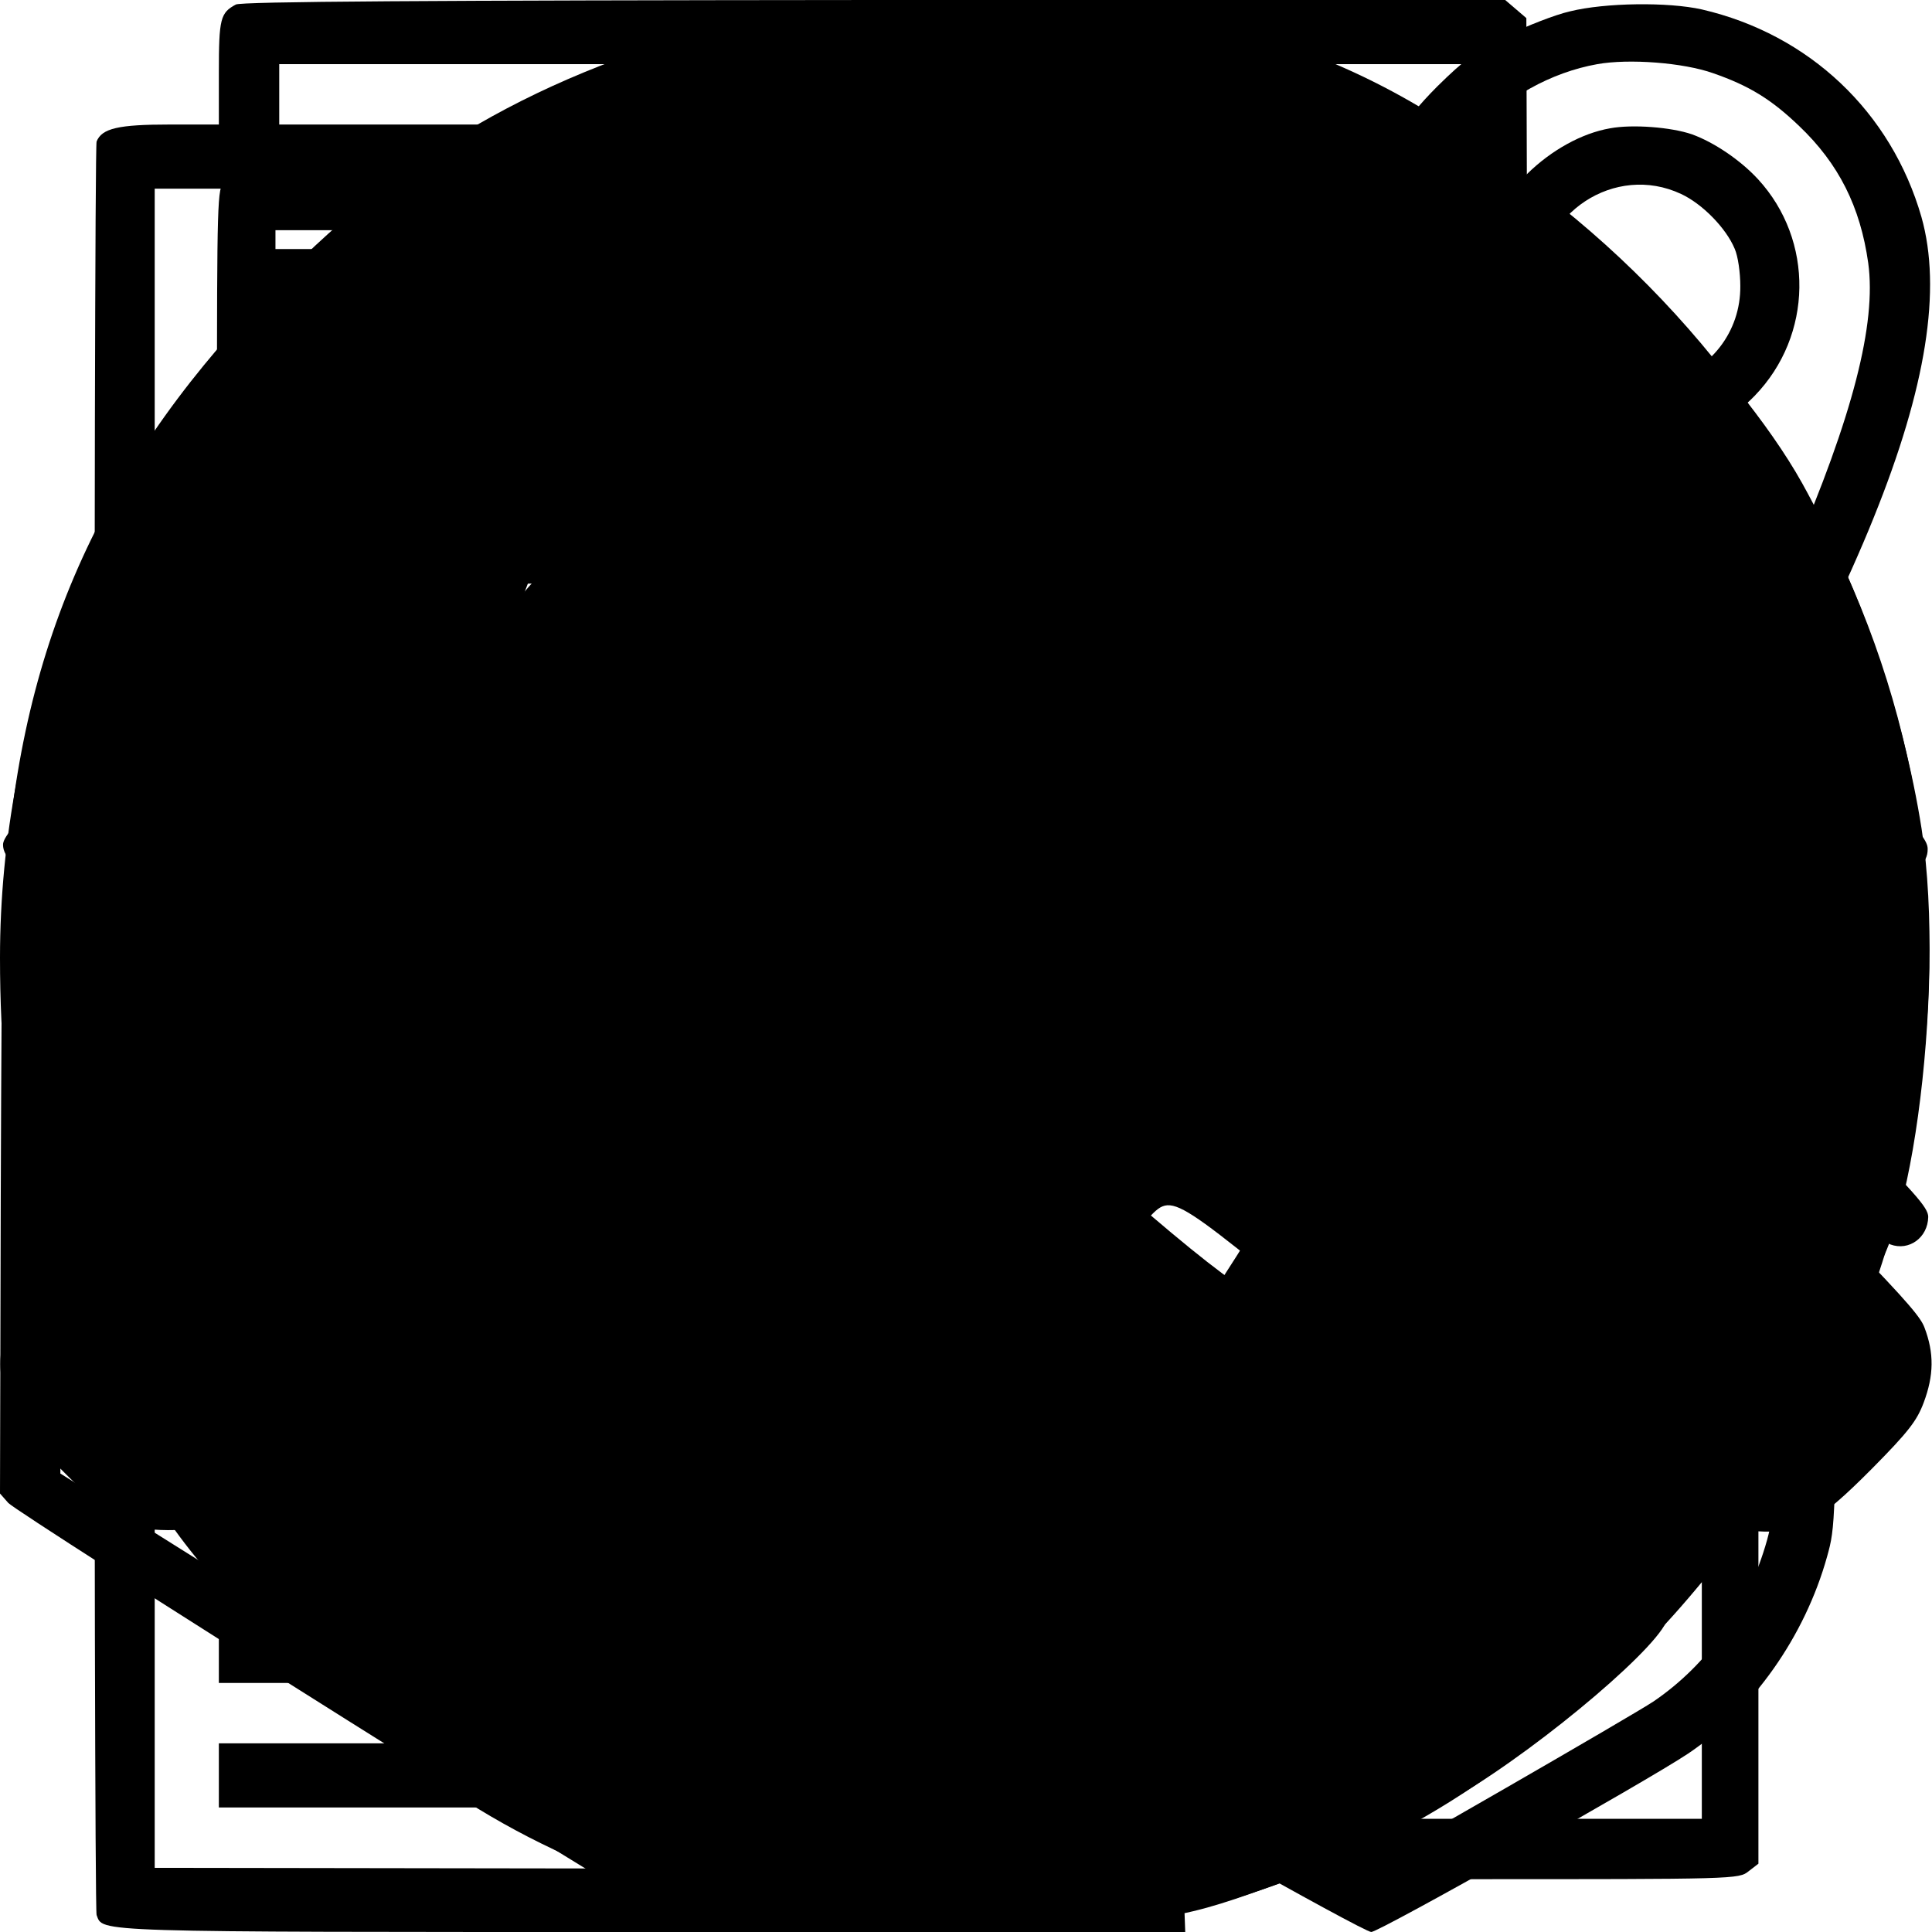
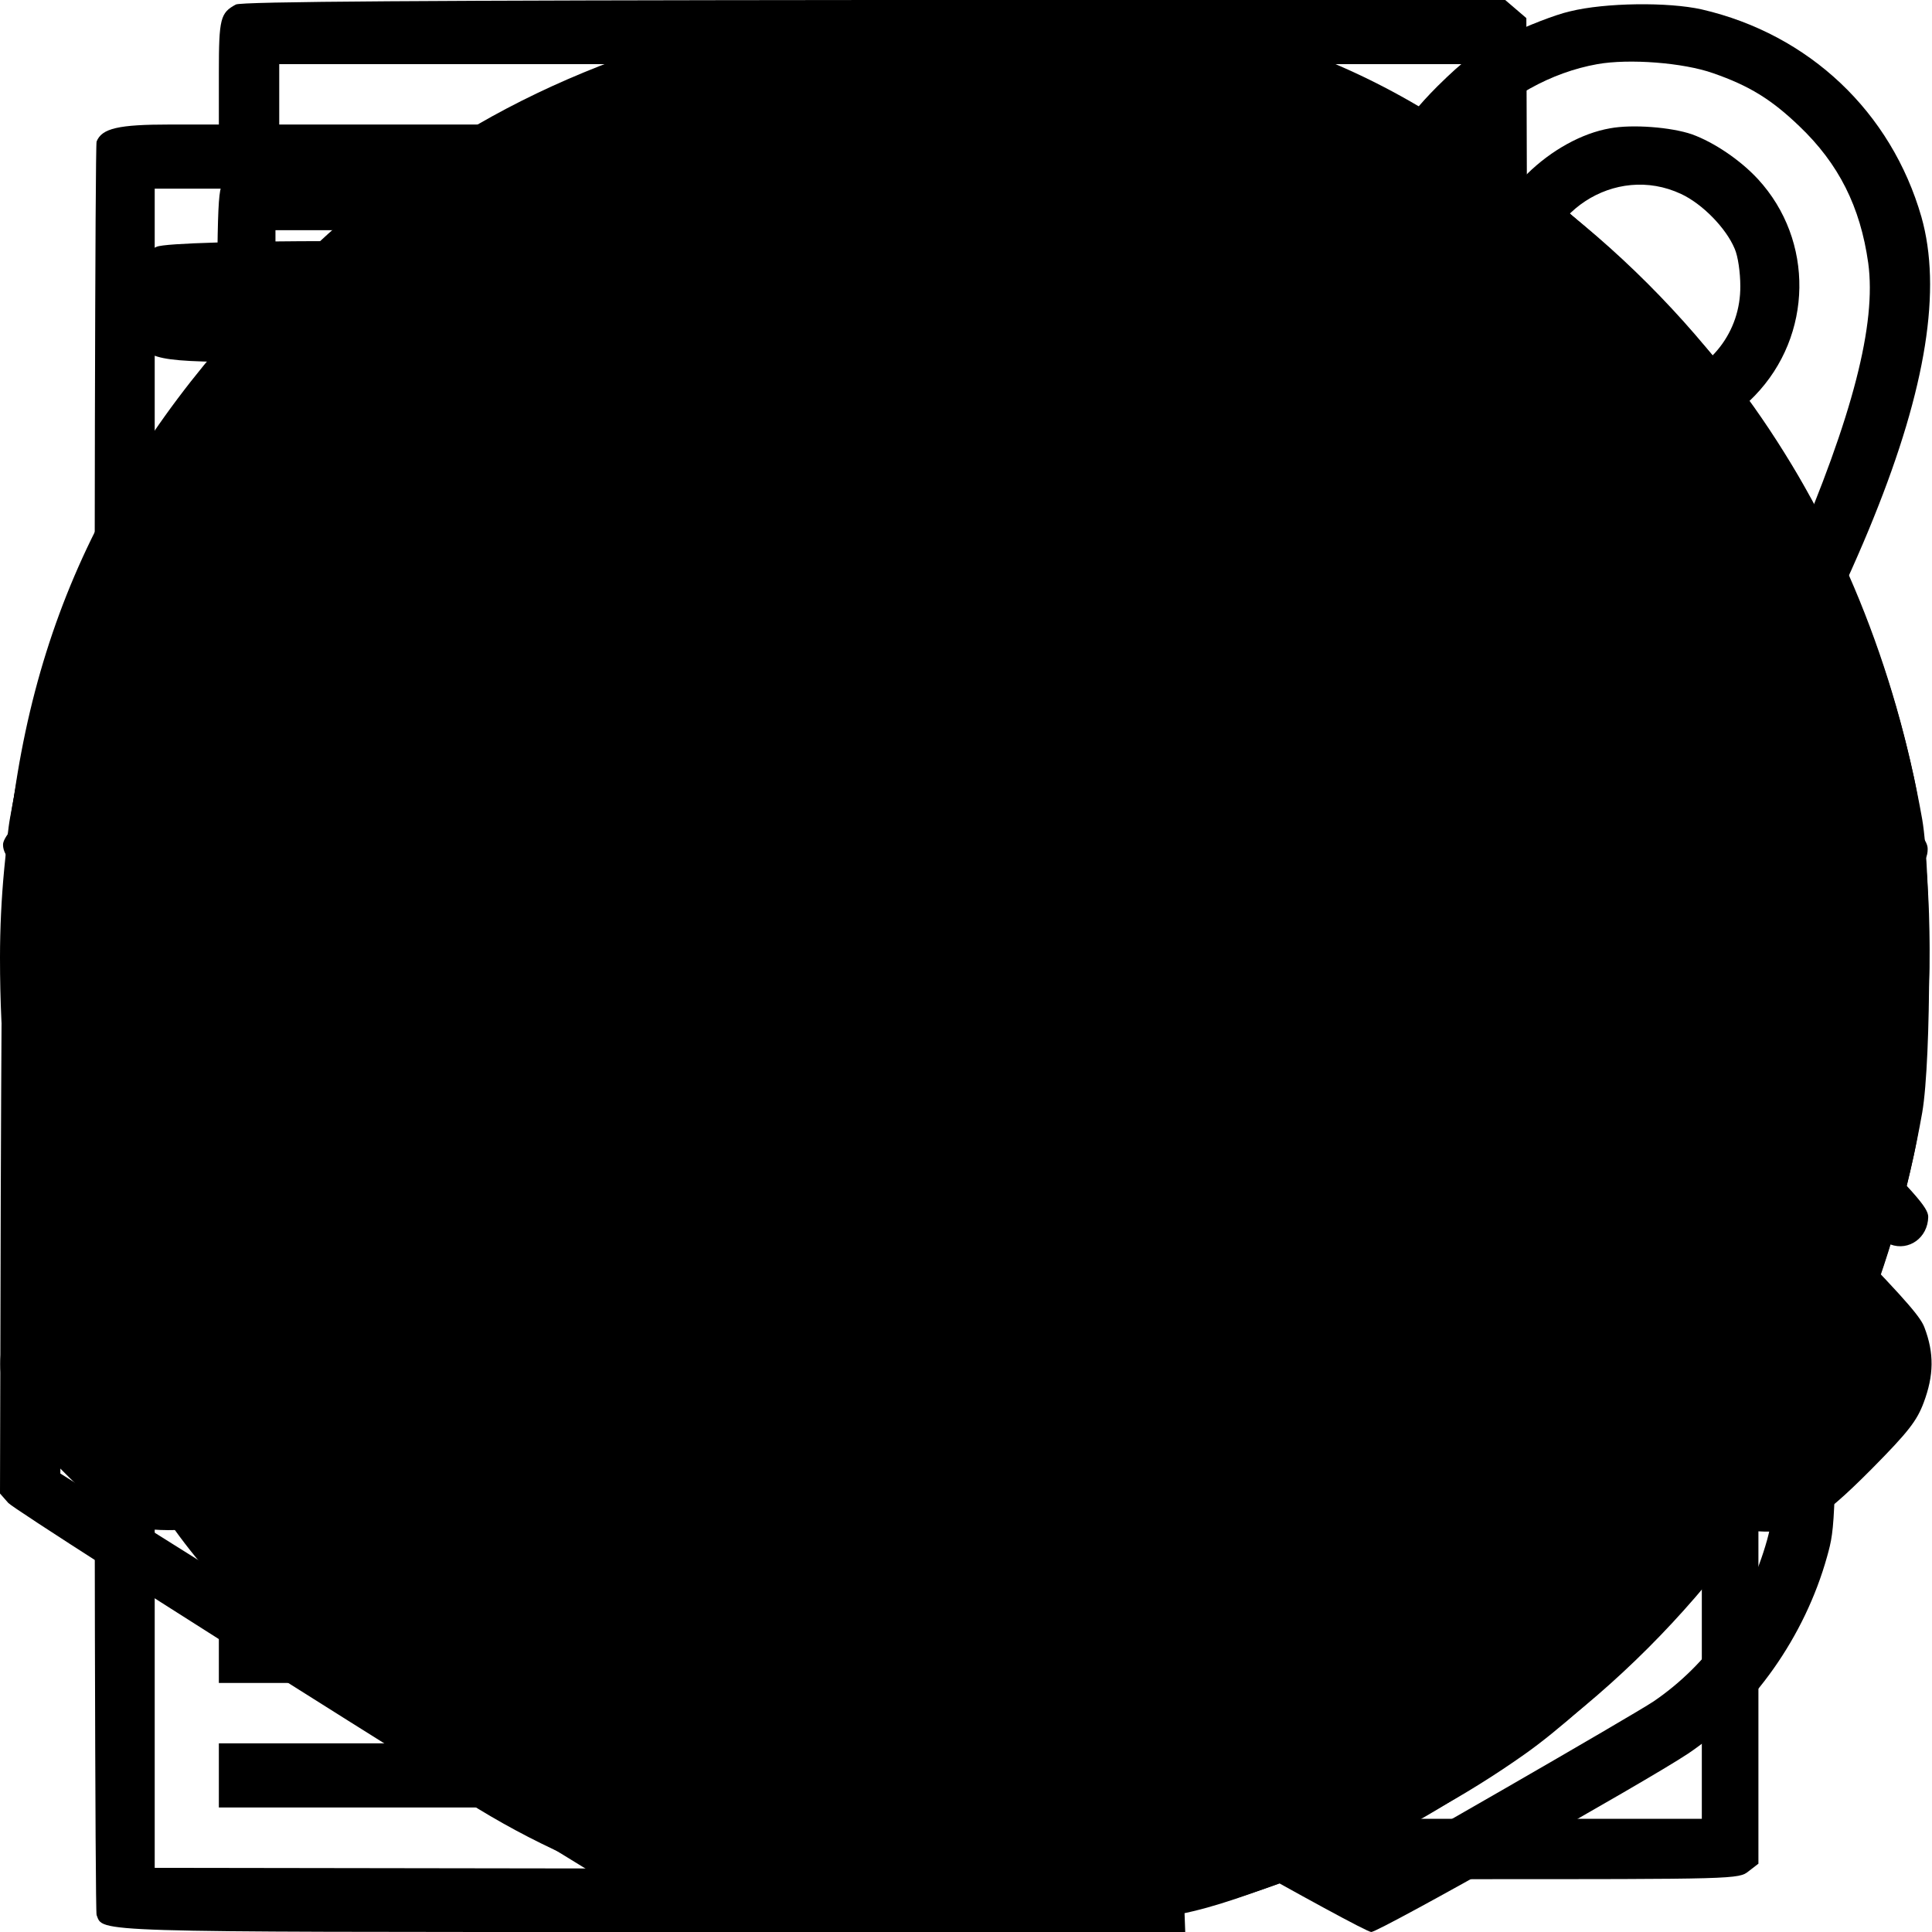
<svg xmlns="http://www.w3.org/2000/svg">
  <style>:root svg:not(:target){display:none}</style>
  <svg viewBox="0 0 512 512" preserveAspectRatio="xMidYMid meet" id="arrow">
    <g transform="translate(0,512) scale(0.1,-0.1)" fill="#000000" stroke="none">
      <path d="M2440 4034 c-48 -22 -209 -179 -1226 -1197 -1123 -1123 -1173 -1174 -1193 -1230 -27 -73 -27 -131 1 -204 17 -48 40 -77 137 -174 143 -144 177 -163 286 -164 58 0 91 5 120 19 27 13 355 333 1018 995 l977 976 978 -977 c537 -537 993 -984 1012 -994 19 -9 67 -19 106 -22 110 -7 160 20 305 166 97 98 119 127 137 175 27 72 28 131 2 199 -18 49 -117 151 -1202 1235 -924 923 -1193 1187 -1228 1202 -66 30 -159 28 -230 -5z" />
    </g>
  </svg>
  <svg viewBox="0 0 168 168" preserveAspectRatio="xMidYMid meet" id="call">
    <g transform="translate(0,168) scale(0.1,-0.1)" fill="#000000" stroke="none">
      <path d="M702 1669 c-84 -14 -200 -56 -282 -102 -102 -57 -250 -205 -307 -307 -149 -267 -149 -573 0 -840 57 -102 205 -250 307 -307 269 -151 589 -149 849 6 74 44 181 135 181 155 0 6 -25 36 -55 66 -52 52 -54 55 -37 73 12 13 16 34 15 65 -2 45 -5 50 -116 159 -104 103 -117 113 -151 113 -30 0 -46 -8 -85 -45 -76 -71 -83 -68 -234 83 -150 150 -152 158 -82 233 37 39 45 55 45 85 0 34 -10 47 -114 152 -112 113 -114 115 -161 116 -45 1 -49 -1 -104 -60 -67 -71 -76 -102 -56 -196 45 -214 265 -506 495 -658 157 -104 275 -151 377 -152 43 -1 60 5 89 27 l36 28 45 -46 46 -45 -34 -31 c-56 -52 -172 -120 -255 -150 -353 -129 -738 0 -945 317 -88 134 -124 258 -124 432 0 225 76 411 230 565 154 154 340 230 565 230 174 0 298 -36 432 -124 272 -178 415 -506 353 -811 -30 -150 -30 -142 -9 -138 43 8 77 254 55 397 -16 102 -54 211 -104 301 -57 102 -205 250 -307 307 -171 96 -373 133 -558 102z m-94 -432 c51 -51 95 -102 98 -114 7 -27 -4 -63 -19 -63 -7 0 -68 56 -136 124 -109 109 -123 127 -111 141 26 31 69 9 168 -88z m29 -235 c-10 -11 -17 -35 -17 -58 0 -38 7 -47 143 -182 135 -133 146 -142 182 -142 22 0 46 7 57 17 18 16 24 11 148 -112 l130 -130 -25 -24 c-71 -71 -321 27 -543 213 -185 154 -361 441 -365 592 -1 44 3 58 23 79 l24 26 130 -130 c124 -125 129 -131 113 -149z m593 -388 c104 -101 126 -142 95 -173 -14 -14 -29 -2 -145 114 -116 116 -128 131 -113 143 38 27 63 15 163 -84z" />
+     </g>
+   </svg>
+   <svg viewBox="0 0 512 512" preserveAspectRatio="xMidYMid meet" id="cart">
+     <g transform="translate(0,512) scale(0.1,-0.1)" fill="#000000" stroke="none">
+       <path d="M415 4466 c-94 -41 -124 -168 -58 -247 49 -58 58 -59 446 -59 l355 0 9 -37 c6 -21 144 -542 309 -1157 320 -1201 307 -1162 381 -1192 48 -21 2318 -21 2366 0 73 30 66 9 331 982 194 713 247 917 243 948 -6 43 -29 79 -71 110 -27 21 -29 21 -1446 21 -1417 0 -1419 0 -1446 -21 -53 -39 -69 -71 -69 -134 0 -63 16 -95 69 -134 27 -21 32 -21 1312 -24 1216 -2 1285 -3 1280 -20 -10 -34 -386 -1413 -386 -1418 0 -2 -449 -4 -999 -4 l-999 0 -9 38 c-6 20 -144 541 -309 1156 -320 1201 -307 1162 -381 1192 -47 20 -883 20 -928 0z" />
+       <path d="M2121 1584 c-253 -68 -410 -331 -346 -579 67 -256 329 -415 580 -350 256 67 415 329 350 578 -67 259 -333 419 -584 351z m182 -318 c103 -43 128 -177 48 -257 -65 -65 -157 -65 -222 0 -124 123 13 325 174 257z" />
+       <path d="M3721 1584 c-253 -68 -410 -331 -346 -579 67 -256 329 -415 580 -350 256 67 415 329 350 578 -67 259 -333 419 -584 351z m182 -318 c103 -43 128 -177 48 -257 -65 -65 -157 -65 -222 0 -124 123 13 325 174 257z" />
    </g>
  </svg>
  <svg viewBox="0 0 512 512" preserveAspectRatio="xMidYMid meet" id="docs">
    <g transform="translate(0,512) scale(0.1,-0.1)" fill="#000000" stroke="none">
      <path d="M625 5108 c-41 -22 -45 -37 -45 -180 l0 -138 -130 0 c-136 0 -180 -10 -194 -45 -8 -22 -8 -4678 0 -4700 18 -46 -30 -45 1474 -45 l1411 0 -3 82 -3 83 -1362 3 -1363 2 0 2225 0 2225 1240 0 1240 0 0 -299 0 -300 24 -28 24 -28 306 -3 306 -3 0 -330 0 -330 83 3 82 3 0 388 0 387 -355 355 -356 355 -1132 0 -1132 0 0 80 0 80 1570 0 1570 0 0 -905 0 -905 85 0 85 0 -2 966 -3 966 -28 24 -28 24 -1672 0 c-1191 -1 -1678 -4 -1692 -12z m2625 -793 l185 -185 -188 0 -187 0 0 185 c0 102 1 185 3 185 1 0 85 -83 187 -185z" />
      <path d="M660 4375 l0 -86 83 3 82 3 3 83 3 82 -86 0 -85 0 0 -85z" />
      <path d="M990 4375 l0 -86 83 3 82 3 3 83 3 82 -86 0 -85 0 0 -85z" />
      <path d="M1320 4375 l0 -86 83 3 82 3 3 83 3 82 -86 0 -85 0 0 -85z" />
      <path d="M1650 4375 l0 -85 538 2 537 3 0 80 0 80 -537 3 -538 2 0 -85z" />
      <path d="M580 3715 l0 -85 1073 2 1072 3 0 80 0 80 -1072 3 -1073 2 0 -85z" />
      <path d="M580 3385 l0 -85 1073 2 1072 3 0 80 0 80 -1072 3 -1073 2 0 -85z" />
      <path d="M580 3055 l0 -85 1073 2 1072 3 0 80 0 80 -1072 3 -1073 2 0 -85z" />
      <path d="M3615 3132 c-11 -2 -66 -50 -122 -107 -191 -193 -409 -311 -666 -360 -45 -9 -150 -18 -234 -22 -144 -6 -154 -7 -175 -30 l-23 -25 0 -731 c0 -772 0 -769 47 -917 58 -182 191 -357 353 -467 108 -73 818 -473 839 -473 21 0 731 400 840 473 171 115 309 310 368 522 22 79 23 87 26 838 l3 757 -24 23 c-21 22 -34 24 -176 30 -380 17 -641 127 -888 375 -103 103 -131 122 -168 114z m190 -358 c228 -180 544 -293 823 -294 l83 0 -3 -682 c-4 -662 -5 -685 -25 -759 -50 -179 -157 -330 -301 -428 -52 -35 -739 -431 -748 -431 -15 0 -736 420 -785 458 -82 61 -161 159 -210 257 -76 156 -73 119 -77 893 l-3 692 81 0 c223 0 503 84 702 210 89 57 202 146 258 204 l34 36 61 -58 c33 -32 83 -76 110 -98z" />
      <path d="M3451 2375 c-135 -30 -219 -66 -326 -138 -171 -116 -299 -291 -362 -494 -24 -80 -27 -103 -27 -253 -1 -143 2 -175 22 -243 88 -306 319 -539 627 -633 81 -25 106 -27 245 -28 132 -1 166 3 233 22 324 93 556 325 649 649 19 67 23 101 22 233 -1 139 -3 164 -28 245 -93 305 -326 538 -628 626 -96 28 -331 36 -427 14z m327 -161 c178 -37 320 -124 435 -267 105 -131 158 -283 159 -457 1 -133 -19 -217 -79 -340 -40 -80 -61 -109 -137 -186 -77 -76 -106 -97 -186 -137 -123 -60 -207 -80 -340 -79 -496 2 -847 473 -708 948 108 365 486 595 856 518z" />
      <path d="M3791 1888 c-5 -18 -51 -170 -101 -338 -51 -168 -94 -307 -96 -309 -3 -3 -37 27 -77 67 l-73 72 -57 -58 -57 -58 138 -137 c216 -214 201 -227 362 313 67 223 123 412 126 421 3 12 -12 21 -70 37 -41 12 -77 22 -79 22 -3 0 -10 -15 -16 -32z" />
      <path d="M580 2725 l0 -85 825 0 825 0 0 85 0 85 -825 0 -825 0 0 -85z" />
      <path d="M580 2395 l0 -85 825 0 825 0 0 85 0 85 -825 0 -825 0 0 -85z" />
      <path d="M580 2065 l0 -85 825 0 825 0 0 85 0 85 -825 0 -825 0 0 -85z" />
      <path d="M580 1075 l0 -85 825 0 825 0 0 85 0 85 -825 0 -825 0 0 -85z" />
      <path d="M580 745 l0 -85 825 0 825 0 0 85 0 85 -825 0 -825 0 0 -85z" />
      <path d="M580 415 l0 -85 825 0 825 0 0 85 0 85 -825 0 -825 0 0 -85z" />
    </g>
  </svg>
  <svg viewBox="0 0 446 446" preserveAspectRatio="xMidYMid meet" id="handshake">
    <g transform="translate(0,446) scale(0.1,-0.1)" fill="#000000" stroke="none">
      <path d="M791 3326 c-711 -711 -784 -787 -784 -816 0 -28 25 -57 219 -251 183 -183 225 -219 248 -219 23 0 49 20 125 95 l97 94 33 -57 c19 -31 77 -122 130 -202 53 -80 97 -149 99 -153 2 -4 -28 -41 -67 -82 -57 -60 -73 -85 -87 -131 -49 -171 62 -340 237 -361 47 -6 49 -7 49 -38 0 -123 115 -243 250 -261 l47 -6 6 -55 c13 -122 113 -218 248 -237 45 -7 46 -7 47 -47 4 -88 68 -180 154 -223 41 -21 66 -26 122 -26 88 0 138 22 209 89 l53 51 34 -35 c37 -39 110 -73 173 -81 57 -8 140 16 195 56 33 24 90 102 105 143 1 4 23 -1 47 -12 31 -14 66 -21 116 -21 121 0 207 59 255 176 l22 52 36 -10 c80 -22 203 15 262 79 62 66 93 177 71 256 -9 33 -8 39 6 43 137 42 216 142 216 273 0 94 -27 146 -126 247 l-81 84 63 122 c35 68 90 167 123 221 l60 98 77 -76 c59 -57 84 -75 106 -75 23 0 66 38 246 218 201 200 218 220 218 252 0 33 -46 81 -787 822 -747 747 -790 788 -823 788 -33 0 -52 -16 -253 -218 -181 -182 -217 -223 -217 -246 0 -23 21 -50 102 -133 89 -90 100 -105 88 -117 -8 -8 -105 -84 -214 -169 l-200 -154 -122 81 c-68 45 -151 98 -185 119 l-62 38 151 153 c126 126 152 157 152 181 0 25 -34 64 -218 247 -200 200 -220 218 -252 218 -33 0 -82 -47 -819 -784z m972 466 l147 -147 -718 -718 -717 -717 -150 150 -150 150 715 715 c393 393 717 715 720 715 3 0 72 -66 153 -148z m1802 -572 l720 -720 -150 -150 -150 -150 -722 722 -723 723 147 147 c81 82 150 148 153 148 3 0 329 -324 725 -720z m-372 -428 l509 -509 -64 -104 c-36 -57 -91 -155 -123 -217 l-59 -113 -360 358 c-504 501 -500 496 -533 496 -17 0 -148 -63 -327 -157 -326 -172 -358 -186 -421 -186 -36 0 -48 5 -69 30 -44 53 -51 117 -19 174 10 19 933 735 948 735 6 1 239 -228 518 -507z m-1339 305 c61 -38 125 -79 143 -91 l33 -23 -185 -142 c-101 -78 -196 -154 -210 -169 -71 -76 -88 -195 -43 -294 56 -121 125 -164 253 -156 84 6 117 20 514 229 l193 102 528 -530 c471 -473 530 -535 540 -574 22 -82 -32 -165 -117 -176 -27 -3 -51 0 -74 12 -19 10 -194 179 -389 377 -320 323 -358 359 -387 358 -35 0 -73 -38 -73 -73 0 -14 132 -154 404 -427 428 -429 436 -439 422 -515 -14 -73 -89 -124 -164 -110 -32 6 -92 61 -447 416 -437 435 -434 433 -486 391 -15 -13 -22 -30 -22 -51 0 -29 35 -68 360 -394 199 -199 366 -372 372 -384 38 -76 -16 -180 -103 -195 -71 -14 -83 -4 -471 382 -390 387 -390 387 -497 405 -31 5 -38 10 -38 29 0 50 -31 125 -71 170 -50 57 -104 86 -174 93 l-52 6 -6 54 c-14 133 -139 243 -277 243 -76 0 -136 -27 -204 -91 l-63 -58 -80 122 c-44 67 -104 162 -133 210 l-54 88 439 439 439 439 36 -22 c19 -11 84 -52 144 -90z m-447 -1197 c46 -28 66 -72 60 -133 -4 -48 -7 -52 -163 -208 -166 -167 -196 -186 -260 -175 -42 8 -100 64 -109 105 -14 66 0 89 164 254 86 88 165 163 176 167 36 15 99 11 132 -10z m298 -300 c36 -22 65 -73 65 -114 0 -53 -31 -94 -181 -243 -126 -124 -161 -153 -191 -158 -110 -21 -198 86 -157 192 12 31 267 295 314 324 40 25 109 25 150 -1z m309 -310 c47 -41 62 -90 46 -143 -9 -32 -44 -73 -148 -180 -75 -76 -152 -148 -171 -159 -41 -26 -111 -27 -147 -3 -57 37 -81 124 -50 183 16 30 290 304 321 321 11 5 41 11 67 11 39 0 54 -6 82 -30z m253 -271 c70 -26 112 -102 93 -169 -14 -51 -313 -348 -361 -359 -75 -16 -150 28 -169 99 -18 67 -2 93 162 258 178 180 207 197 275 171z m265 -236 c65 -69 81 -124 54 -187 -39 -93 -158 -112 -231 -36 l-28 29 70 75 c39 40 77 90 84 110 7 20 16 36 19 36 4 0 18 -12 32 -27z" />
    </g>
  </svg>
  <svg viewBox="0 0 140 140" preserveAspectRatio="xMidYMid meet" id="location">
    <g transform="translate(0,140) scale(0.1,-0.1)" fill="#000000" stroke="none">
      <path d="M522 1381 c-142 -39 -242 -99 -340 -206 -116 -127 -182 -297 -182 -469 0 -125 21 -214 76 -326 39 -80 61 -109 133 -180 94 -93 175 -143 295 -179 101 -31 287 -30 390 3 118 37 201 89 296 185 132 132 196 276 207 461 17 307 -180 593 -484 702 -87 31 -292 35 -391 9z m263 -186 c151 -39 255 -170 257 -321 1 -139 -75 -298 -271 -566 -31 -43 -61 -77 -66 -78 -25 0 -227 297 -280 413 -73 158 -81 253 -32 359 46 102 131 169 247 194 74 16 77 16 145 -1z" />
      <path d="M607 1029 c-20 -11 -49 -38 -65 -61 -22 -34 -27 -53 -27 -104 0 -53 5 -69 30 -106 97 -139 301 -104 344 58 23 86 -22 180 -106 223 -35 18 -133 13 -176 -10z" />
    </g>
  </svg>
  <svg viewBox="0 0 140 140" preserveAspectRatio="xMidYMid meet" id="mail">
    <g transform="translate(0,140) scale(0.1,-0.1)" fill="#000000" stroke="none">
      <path d="M559 1386 c-148 -31 -269 -98 -368 -202 -123 -128 -180 -263 -188 -439 -6 -142 12 -230 73 -354 38 -77 62 -109 128 -175 90 -90 160 -136 265 -172 260 -91 533 -25 733 176 135 137 195 302 186 513 -6 131 -33 219 -104 333 -51 83 -167 197 -245 241 -138 79 -329 110 -480 79z m571 -418 c0 -15 -54 -50 -165 -107 -44 -23 -116 -61 -160 -86 -44 -25 -93 -45 -108 -45 -16 0 -75 26 -135 59 -59 32 -141 75 -182 96 -103 51 -136 75 -118 86 7 5 205 9 441 9 335 0 427 -3 427 -12z m-737 -125 c295 -159 289 -157 333 -143 36 12 186 93 356 191 36 22 69 39 72 39 3 0 6 -109 6 -243 0 -203 -3 -246 -16 -265 l-15 -22 -439 0 c-385 0 -440 2 -454 16 -14 13 -16 51 -16 265 0 137 2 249 5 249 3 0 79 -39 168 -87z" />
    </g>
  </svg>
+   <svg viewBox="0 0 356 356" preserveAspectRatio="xMidYMid meet" id="mobile-tel">
+     <g transform="translate(0,356) scale(0.1,-0.1)" fill="#000000" stroke="none">
+       <path d="M1610 3554 c-14 -2 -59 -9 -100 -15 -254 -36 -539 -151 -760 -307 -122 -86 -336 -300 -422 -422 -155 -219 -260 -477 -310 -760 -17 -99 -17 -441 0 -540 50 -283 155 -541 310 -760 86 -122 300 -336 422 -422 219 -155 477 -260 760 -310 99 -17 441 -17 540 0 283 50 541 155 760 310 122 86 336 300 422 422 155 219 260 477 310 760 17 99 17 441 0 540 -50 283 -155 541 -310 760 -86 122 -300 336 -422 422 -214 151 -461 254 -731 304 -80 15 -413 28 -469 18z m-170 -439 c51 -26 60 -58 60 -215 l0 -140 446 0 c402 0 449 -2 475 -17 62 -37 59 23 59 -1151 l0 -1069 -23 -34 c-12 -18 -34 -39 -47 -46 -36 -18 -1224 -18 -1260 0 -13 7 -35 28 -47 46 l-23 34 0 1069 c0 970 2 1073 16 1104 21 43 59 64 119 64 l45 0 0 130 c0 150 11 189 62 220 39 24 78 25 118 5z" />
+       <path d="M1367 3039 c-15 -9 -17 -28 -17 -144 l0 -135 35 0 35 0 0 135 c0 118 -2 135 -18 144 -11 6 -24 6 -35 0z" />
+       <path d="M1177 2673 c-4 -3 -7 -487 -7 -1074 0 -1046 0 -1069 19 -1079 31 -16 1162 -14 1184 3 16 11 17 85 15 1082 l-3 1070 -601 3 c-330 1 -604 -1 -607 -5z m1060 -165 l23 -21 0 -423 0 -423 -26 -20 c-26 -21 -37 -21 -454 -21 -417 0 -428 0 -454 21 l-26 20 0 422 c0 418 0 421 22 444 l21 23 436 0 c433 0 435 0 458 -22z m-709 -1110 c7 -7 12 -39 12 -73 0 -34 -5 -66 -12 -73 -16 -16 -130 -16 -146 0 -7 7 -12 39 -12 73 0 34 5 66 12 73 16 16 130 16 146 0z m327 -73 l0 -80 -75 0 -75 0 -3 69 c-4 98 -5 97 80 94 l73 -3 0 -80z m323 73 c7 -7 12 -39 12 -73 0 -34 -5 -66 -12 -73 -16 -16 -130 -16 -146 0 -7 7 -12 39 -12 73 0 34 5 66 12 73 16 16 130 16 146 0z m-650 -290 c7 -7 12 -39 12 -73 0 -34 -5 -66 -12 -73 -16 -16 -130 -16 -146 0 -16 16 -16 130 0 146 7 7 39 12 73 12 34 0 66 -5 73 -12z m327 -73 l0 -80 -75 0 -75 0 -3 69 c-4 98 -5 97 80 94 l73 -3 0 -80z m323 73 c7 -7 12 -39 12 -73 0 -34 -5 -66 -12 -73 -16 -16 -130 -16 -146 0 -16 16 -16 130 0 146 7 7 39 12 73 12 34 0 66 -5 73 -12z m-649 -292 c7 -9 11 -41 9 -83 l-3 -68 -68 -3 c-42 -2 -74 2 -83 9 -18 14 -19 130 -2 147 17 17 133 16 147 -2z m319 5 c9 -5 12 -29 10 -82 l-3 -74 -75 0 -75 0 -3 74 c-3 87 0 91 78 91 30 0 61 -4 68 -9z m330 -3 c7 -7 12 -39 12 -73 0 -34 -5 -66 -12 -73 -7 -7 -40 -12 -79 -12 -52 0 -68 4 -73 16 -11 28 -6 130 6 142 7 7 39 12 73 12 34 0 66 -5 73 -12z" />
+       <path d="M1380 2065 l0 -385 400 0 400 0 0 385 0 385 -400 0 -400 0 0 -385z" />
+     </g>
+   </svg>
  <svg viewBox="0 0 140 140" preserveAspectRatio="xMidYMid meet" id="phone">
    <g transform="translate(0,140) scale(0.1,-0.1)" fill="#000000" stroke="none">
      <path d="M560 1385 c-256 -55 -449 -227 -526 -470 -115 -361 80 -747 441 -871 72 -25 94 -28 220 -29 121 0 149 3 210 24 233 78 393 244 466 481 33 106 33 264 0 370 -39 129 -86 206 -180 300 -175 174 -400 244 -631 195z m-41 -301 c92 -96 96 -112 55 -182 l-26 -44 -26 39 c-29 44 -151 186 -163 191 -28 11 1 -40 69 -120 116 -139 107 -123 83 -154 -12 -15 -21 -36 -21 -47 0 -87 199 -277 290 -277 13 0 34 10 46 21 26 25 10 33 148 -78 43 -35 88 -66 102 -69 37 -10 29 -23 -33 -52 -81 -37 -187 -42 -282 -13 -176 53 -377 252 -457 450 -25 62 -33 157 -19 216 20 79 105 205 138 205 8 0 51 -39 96 -86z m518 -502 c32 -27 77 -70 101 -96 46 -50 46 -60 0 -104 l-25 -22 -122 97 -121 97 37 38 c20 21 45 38 55 38 9 0 43 -22 75 -48z" />
    </g>
  </svg>
  <svg viewBox="0 0 512 512" preserveAspectRatio="xMidYMid meet" id="result">
    <g transform="translate(0,512) scale(0.1,-0.1)" fill="#000000" stroke="none">
      <path d="M2812 5087 c-46 -49 -36 -67 143 -247 91 -91 165 -169 165 -173 0 -4 -564 -7 -1253 -7 l-1254 0 -19 -21 c-18 -20 -19 -45 -19 -644 0 -599 1 -624 19 -644 29 -32 88 -29 115 5 21 26 21 35 21 590 l0 564 1197 0 1197 0 -167 -169 c-146 -147 -167 -172 -167 -200 0 -40 39 -81 77 -81 23 0 71 43 275 248 229 228 248 250 248 282 0 32 -19 54 -243 277 -225 225 -246 243 -278 243 -24 0 -43 -7 -57 -23z" />
      <path d="M4161 5090 c-40 -9 -116 -39 -169 -65 -79 -39 -111 -63 -183 -134 -97 -97 -153 -187 -196 -316 -23 -70 -26 -97 -27 -215 -1 -96 4 -160 17 -220 53 -245 199 -606 401 -989 133 -251 277 -499 300 -513 26 -17 72 -8 98 20 83 89 432 762 563 1089 140 346 181 607 127 798 -80 278 -297 484 -582 550 -89 20 -256 18 -349 -5z m379 -164 c95 -33 154 -69 228 -140 105 -100 162 -214 183 -363 22 -161 -41 -406 -200 -775 -97 -226 -383 -776 -405 -779 -12 -1 -124 198 -251 446 -314 618 -412 978 -331 1219 34 101 66 155 138 232 90 96 208 162 331 184 84 15 228 4 307 -24z" />
      <path d="M4267 4780 c-75 -13 -156 -58 -220 -121 -99 -99 -141 -228 -119 -362 60 -348 477 -478 722 -226 155 160 158 412 9 574 -47 51 -117 98 -175 119 -55 19 -158 27 -217 16z m188 -174 c56 -26 119 -90 142 -145 9 -20 15 -64 15 -99 1 -121 -78 -223 -199 -258 -167 -49 -333 78 -334 255 -1 196 201 329 376 247z" />
      <path d="M1495 3544 c-170 -91 -566 -301 -880 -466 -314 -165 -579 -308 -590 -319 -20 -19 -20 -35 -23 -809 l-2 -788 22 -25 c13 -14 417 -273 899 -576 606 -381 885 -551 904 -551 31 0 1756 911 1793 947 l22 22 0 859 c0 804 -1 861 -17 880 -10 12 -400 230 -868 485 -887 484 -929 507 -942 507 -4 0 -147 -75 -318 -166z m1075 -416 c404 -221 756 -413 782 -428 l48 -26 -215 -117 c-118 -64 -220 -117 -226 -117 -14 0 -1578 853 -1579 861 0 12 426 238 440 233 8 -3 346 -186 750 -406z m-515 -373 l824 -450 1 -246 0 -246 -132 -71 -133 -71 -5 244 c-5 228 -6 246 -25 264 -11 10 -386 215 -833 454 l-814 435 44 25 c136 78 215 117 230 115 10 -2 389 -205 843 -453z m-483 -207 c439 -237 797 -432 795 -433 -16 -13 -547 -295 -554 -295 -8 0 -1558 873 -1570 884 -3 3 512 275 521 276 5 0 369 -194 808 -432z m-603 -433 l761 -430 0 -728 0 -728 -52 34 c-29 18 -383 240 -785 492 l-733 460 0 678 0 678 24 -13 c12 -7 366 -206 785 -443z m2521 -309 c0 -575 -3 -736 -12 -744 -7 -6 -339 -184 -738 -397 -399 -213 -753 -402 -787 -421 l-63 -35 0 733 0 733 278 153 c153 83 282 152 285 152 4 0 7 -107 7 -238 0 -226 1 -239 20 -260 13 -13 33 -22 51 -22 34 0 424 207 474 252 l30 26 3 284 3 283 212 117 c117 65 218 118 225 118 9 0 12 -153 12 -734z" />
      <path d="M390 1950 c-31 -31 -36 -68 -13 -98 30 -40 1039 -625 1080 -625 55 -1 91 48 72 100 -12 35 44 0 -559 350 -333 193 -514 293 -532 293 -15 0 -37 -9 -48 -20z" />
      <path d="M384 1567 c-32 -28 -36 -80 -7 -108 10 -9 249 -151 531 -315 369 -213 523 -297 545 -297 20 0 38 8 54 27 29 34 29 58 1 90 -19 20 -912 551 -1025 610 -43 22 -67 20 -99 -7z" />
      <path d="M4555 2410 c-11 -4 -127 -116 -257 -247 -206 -206 -238 -243 -238 -269 0 -31 32 -70 60 -74 42 -6 66 12 222 167 l168 167 0 -927 0 -927 -669 0 c-447 0 -678 -4 -699 -11 -60 -21 -67 -108 -12 -136 19 -10 188 -13 751 -13 720 0 727 0 753 21 l26 20 0 987 0 987 163 -162 c89 -89 173 -166 187 -171 49 -18 99 18 100 73 0 25 -34 63 -242 272 -152 151 -252 244 -268 247 -14 3 -34 1 -45 -4z" />
    </g>
  </svg>
+   <svg viewBox="0 0 256 256" preserveAspectRatio="xMidYMid meet" id="tg">
+     <g transform="translate(0,256) scale(0.1,-0.1)" fill="#000000" stroke="none">
+       <path d="M1140 2554 c-200 -26 -408 -102 -565 -207 -83 -56 -108 -77 -203 -170 -172 -170 -294 -396 -348 -647 -26 -119 -26 -381 0 -500 110 -512 494 -896 1006 -1006 119 -26 381 -26 500 0 513 111 895 493 1006 1006 26 119 26 381 0 500 -111 513 -494 896 -1006 1006 -73 15 -320 27 -390 18z m798 -751 c6 -9 12 -24 12 -32 0 -41 -232 -1118 -245 -1138 -19 -28 -60 -39 -94 -26 -14 5 -97 62 -183 126 -87 64 -161 117 -164 117 -3 0 -53 -43 -110 -96 -113 -105 -134 -112 -134 -47 1 77 29 305 40 318 6 7 148 139 316 291 167 153 304 282 304 286 0 4 -4 8 -10 8 -5 0 -190 -114 -410 -253 l-400 -253 -178 60 c-97 34 -183 65 -190 69 -21 14 -15 66 11 78 12 5 324 124 692 264 691 262 712 268 743 228z" />
+     </g>
+   </svg>
  <svg viewBox="0 0 140 140" preserveAspectRatio="xMidYMid meet" id="time">
    <g transform="translate(0,140) scale(0.1,-0.1)" fill="#000000" stroke="none">
      <path d="M565 1393 c-53 -11 -171 -57 -218 -85 -160 -94 -282 -262 -323 -445 -25 -112 -16 -283 20 -388 71 -208 236 -374 440 -442 72 -24 96 -27 221 -27 127 -1 147 2 213 26 359 130 551 504 446 868 -33 114 -92 209 -188 305 -145 144 -272 196 -477 194 -63 -1 -123 -3 -134 -6z m308 -221 c128 -46 247 -163 298 -291 27 -70 37 -210 19 -290 -55 -252 -310 -430 -560 -392 -245 37 -430 253 -430 501 1 218 144 411 359 482 76 25 232 20 314 -10z" />
      <path d="M590 1106 c-182 -51 -311 -219 -310 -404 1 -214 144 -383 357 -423 214 -40 433 121 475 350 29 153 -48 334 -179 420 -96 64 -235 87 -343 57z m134 -142 c13 -12 16 -41 16 -148 l0 -133 41 -33 c133 -106 190 -176 159 -195 -16 -10 -49 13 -162 113 l-108 95 0 133 c0 168 13 209 54 168z" />
    </g>
  </svg>
+   <svg viewBox="0 0 647 648" preserveAspectRatio="xMidYMid meet" id="whatsapp">
+     <g transform="translate(0,648) scale(0.1,-0.1)" fill="#000000" stroke="none">
+       <path d="M3029 6470 c-753 -51 -1441 -349 -2004 -866 -170 -156 -337 -355 -483 -574 -115 -172 -202 -331 -272 -494 -360 -840 -360 -1752 0 -2592 163 -380 453 -791 755 -1068 532 -490 1172 -780 1885 -857 148 -15 492 -15 640 0 713 77 1353 367 1885 857 170 156 337 355 483 574 115 172 202 331 272 494 360 840 360 1752 0 2592 -163 380 -453 791 -755 1068 -519 477 -1154 772 -1835 850 -163 19 -425 26 -571 16z m466 -1456 c712 -106 1293 -629 1470 -1325 38 -150 55 -286 55 -449 0 -812 -542 -1515 -1332 -1726 -415 -111 -870 -65 -1249 126 l-80 40 -455 -116 c-250 -65 -457 -115 -460 -112 -3 4 50 203 118 445 l124 438 -47 92 c-84 165 -150 369 -181 558 -16 100 -15 403 1 510 111 727 631 1305 1336 1484 228 58 465 70 700 35z" />
+       <path d="M3170 4723 c-437 -18 -852 -237 -1116 -588 -112 -149 -169 -258 -225 -425 -137 -420 -88 -856 139 -1233 l55 -91 -71 -250 c-39 -138 -69 -252 -68 -254 2 -1 120 27 262 64 257 66 259 67 289 49 16 -10 71 -39 120 -66 346 -183 774 -214 1154 -85 366 125 676 398 854 752 151 301 189 704 97 1037 -99 358 -329 665 -652 870 -185 117 -435 200 -642 213 -45 3 -94 6 -111 7 -16 1 -55 1 -85 0z m-415 -653 c27 -10 209 -431 201 -464 -3 -11 -42 -63 -86 -114 -44 -52 -80 -101 -80 -110 0 -9 16 -44 36 -77 116 -193 301 -354 522 -457 113 -52 121 -51 178 25 102 134 134 167 163 167 38 0 432 -183 449 -209 12 -17 12 -31 -2 -93 -35 -156 -94 -237 -219 -298 -138 -68 -262 -69 -451 -6 -243 81 -468 214 -646 380 -240 225 -405 464 -466 675 -23 80 -26 106 -22 200 3 100 6 112 41 183 44 90 137 192 188 206 35 10 158 5 194 -8z" />
+     </g>
+   </svg>
</svg>
